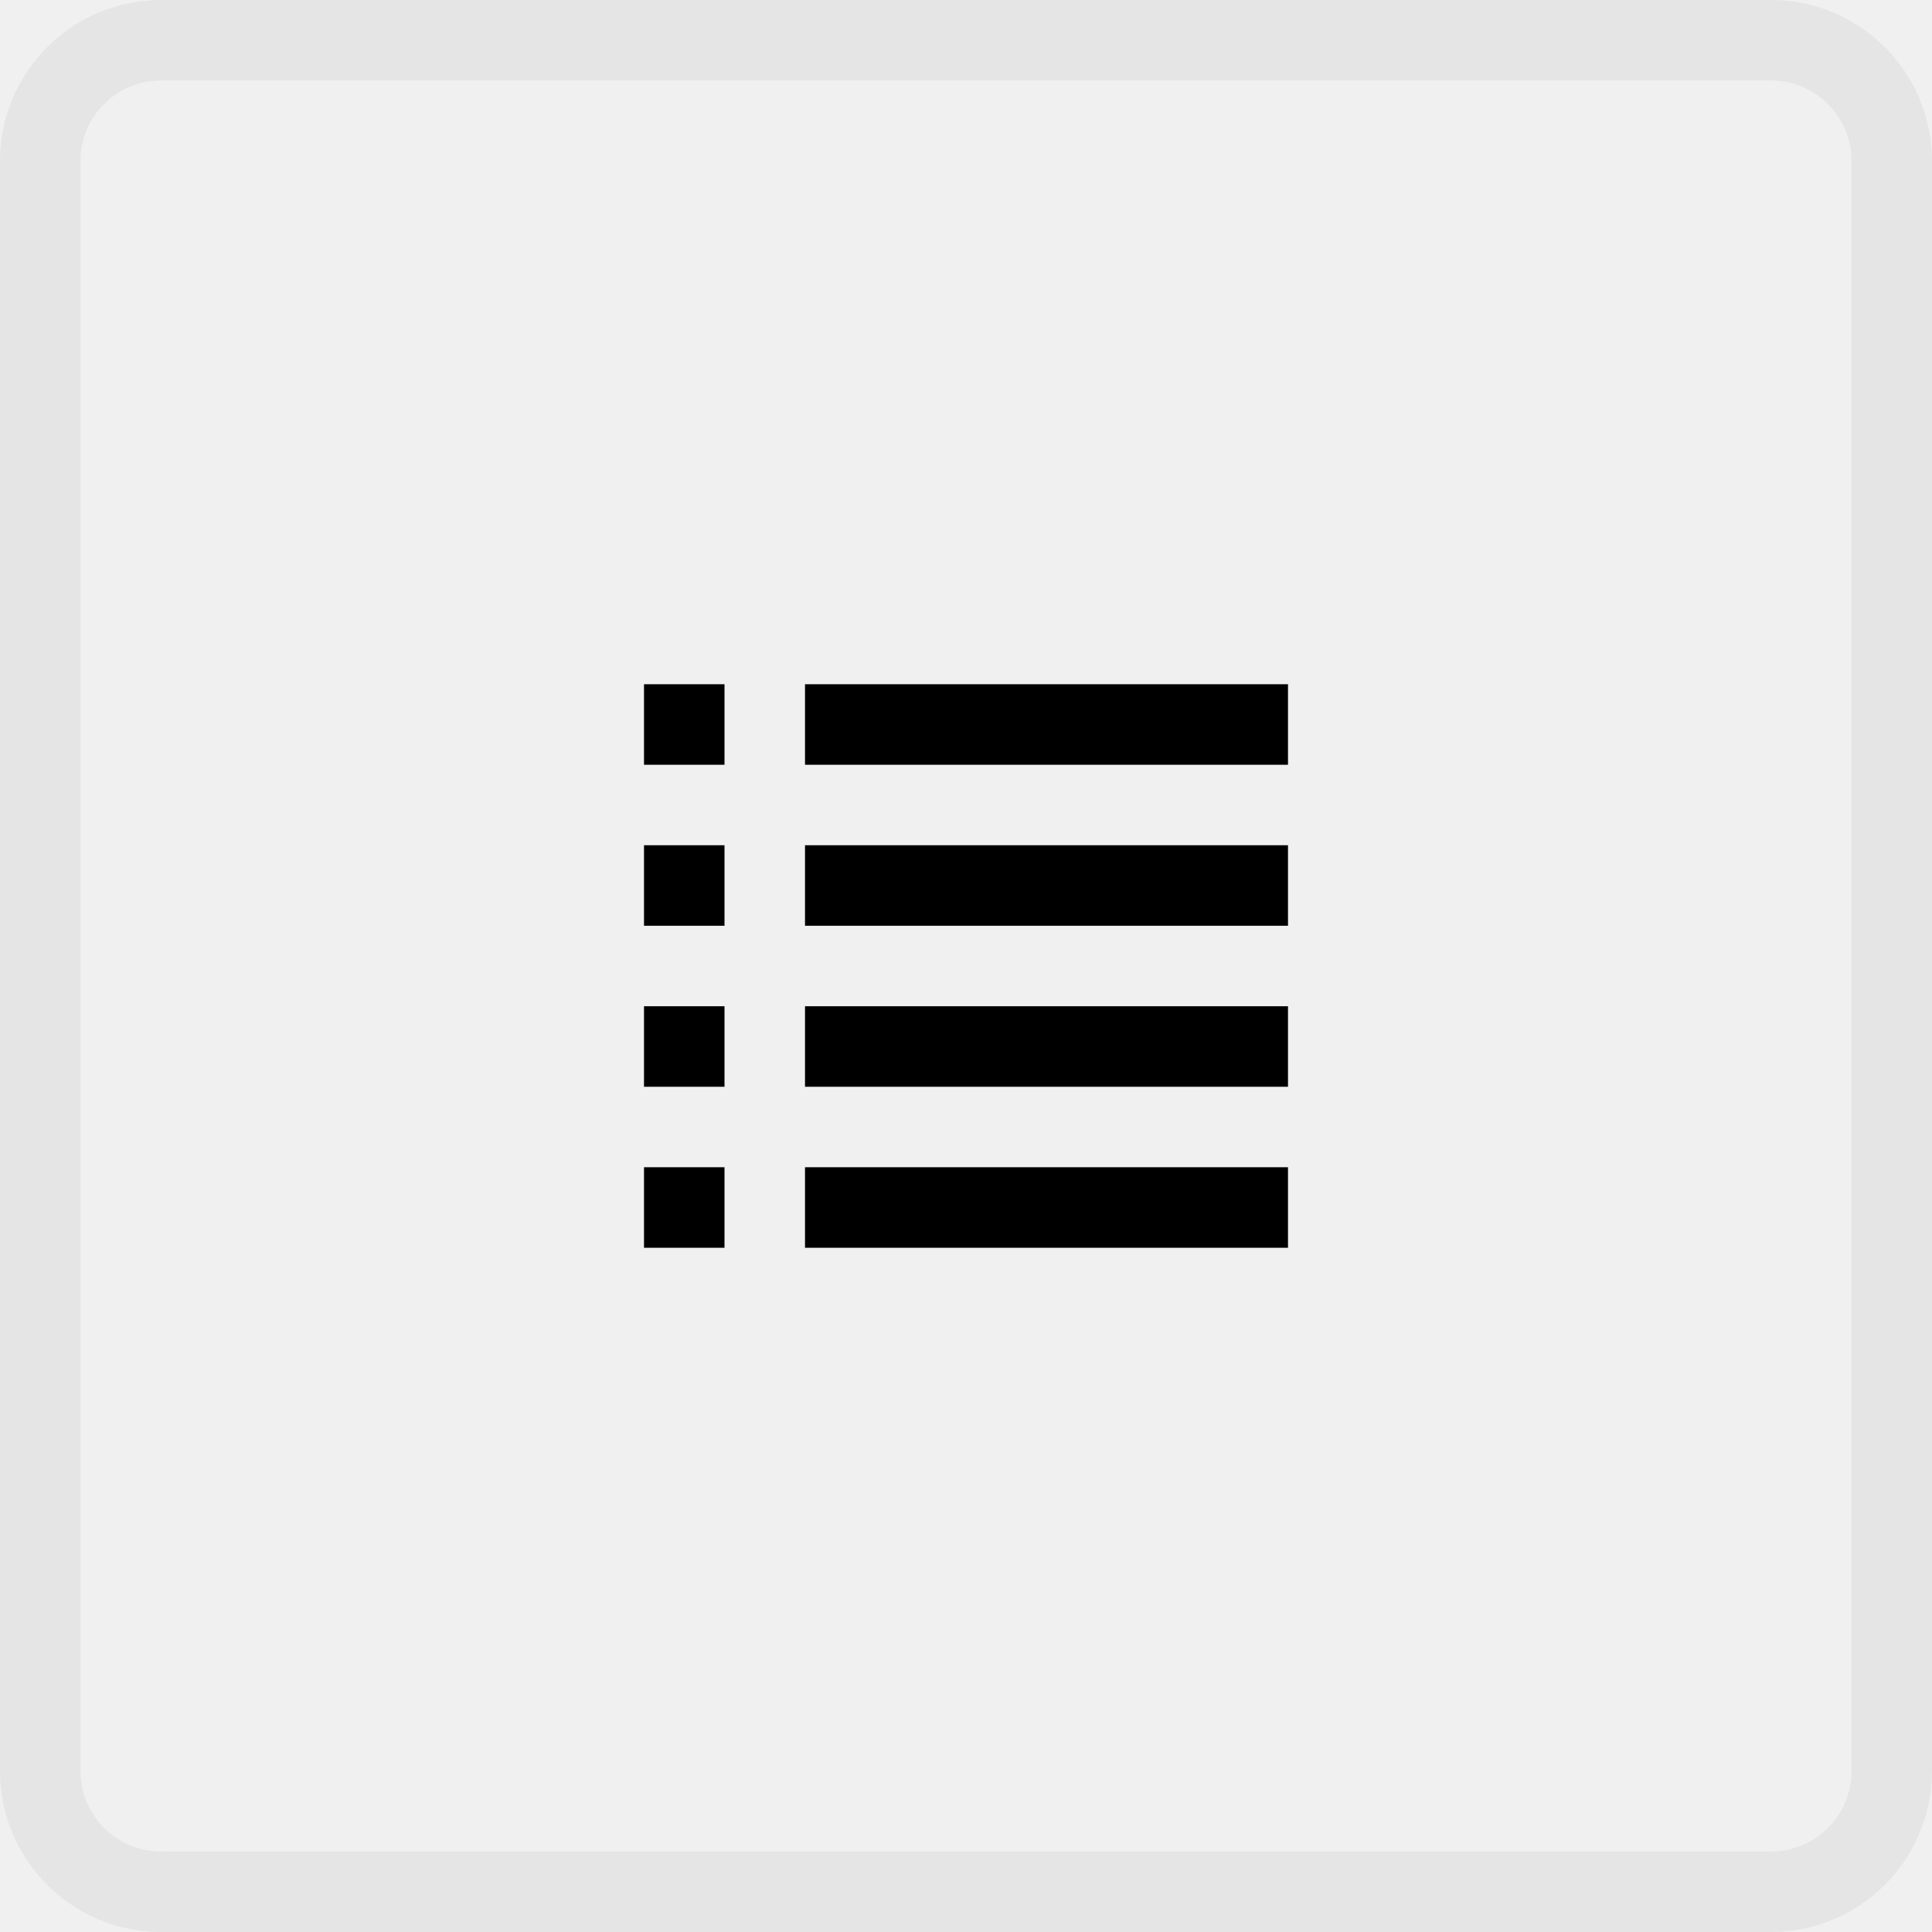
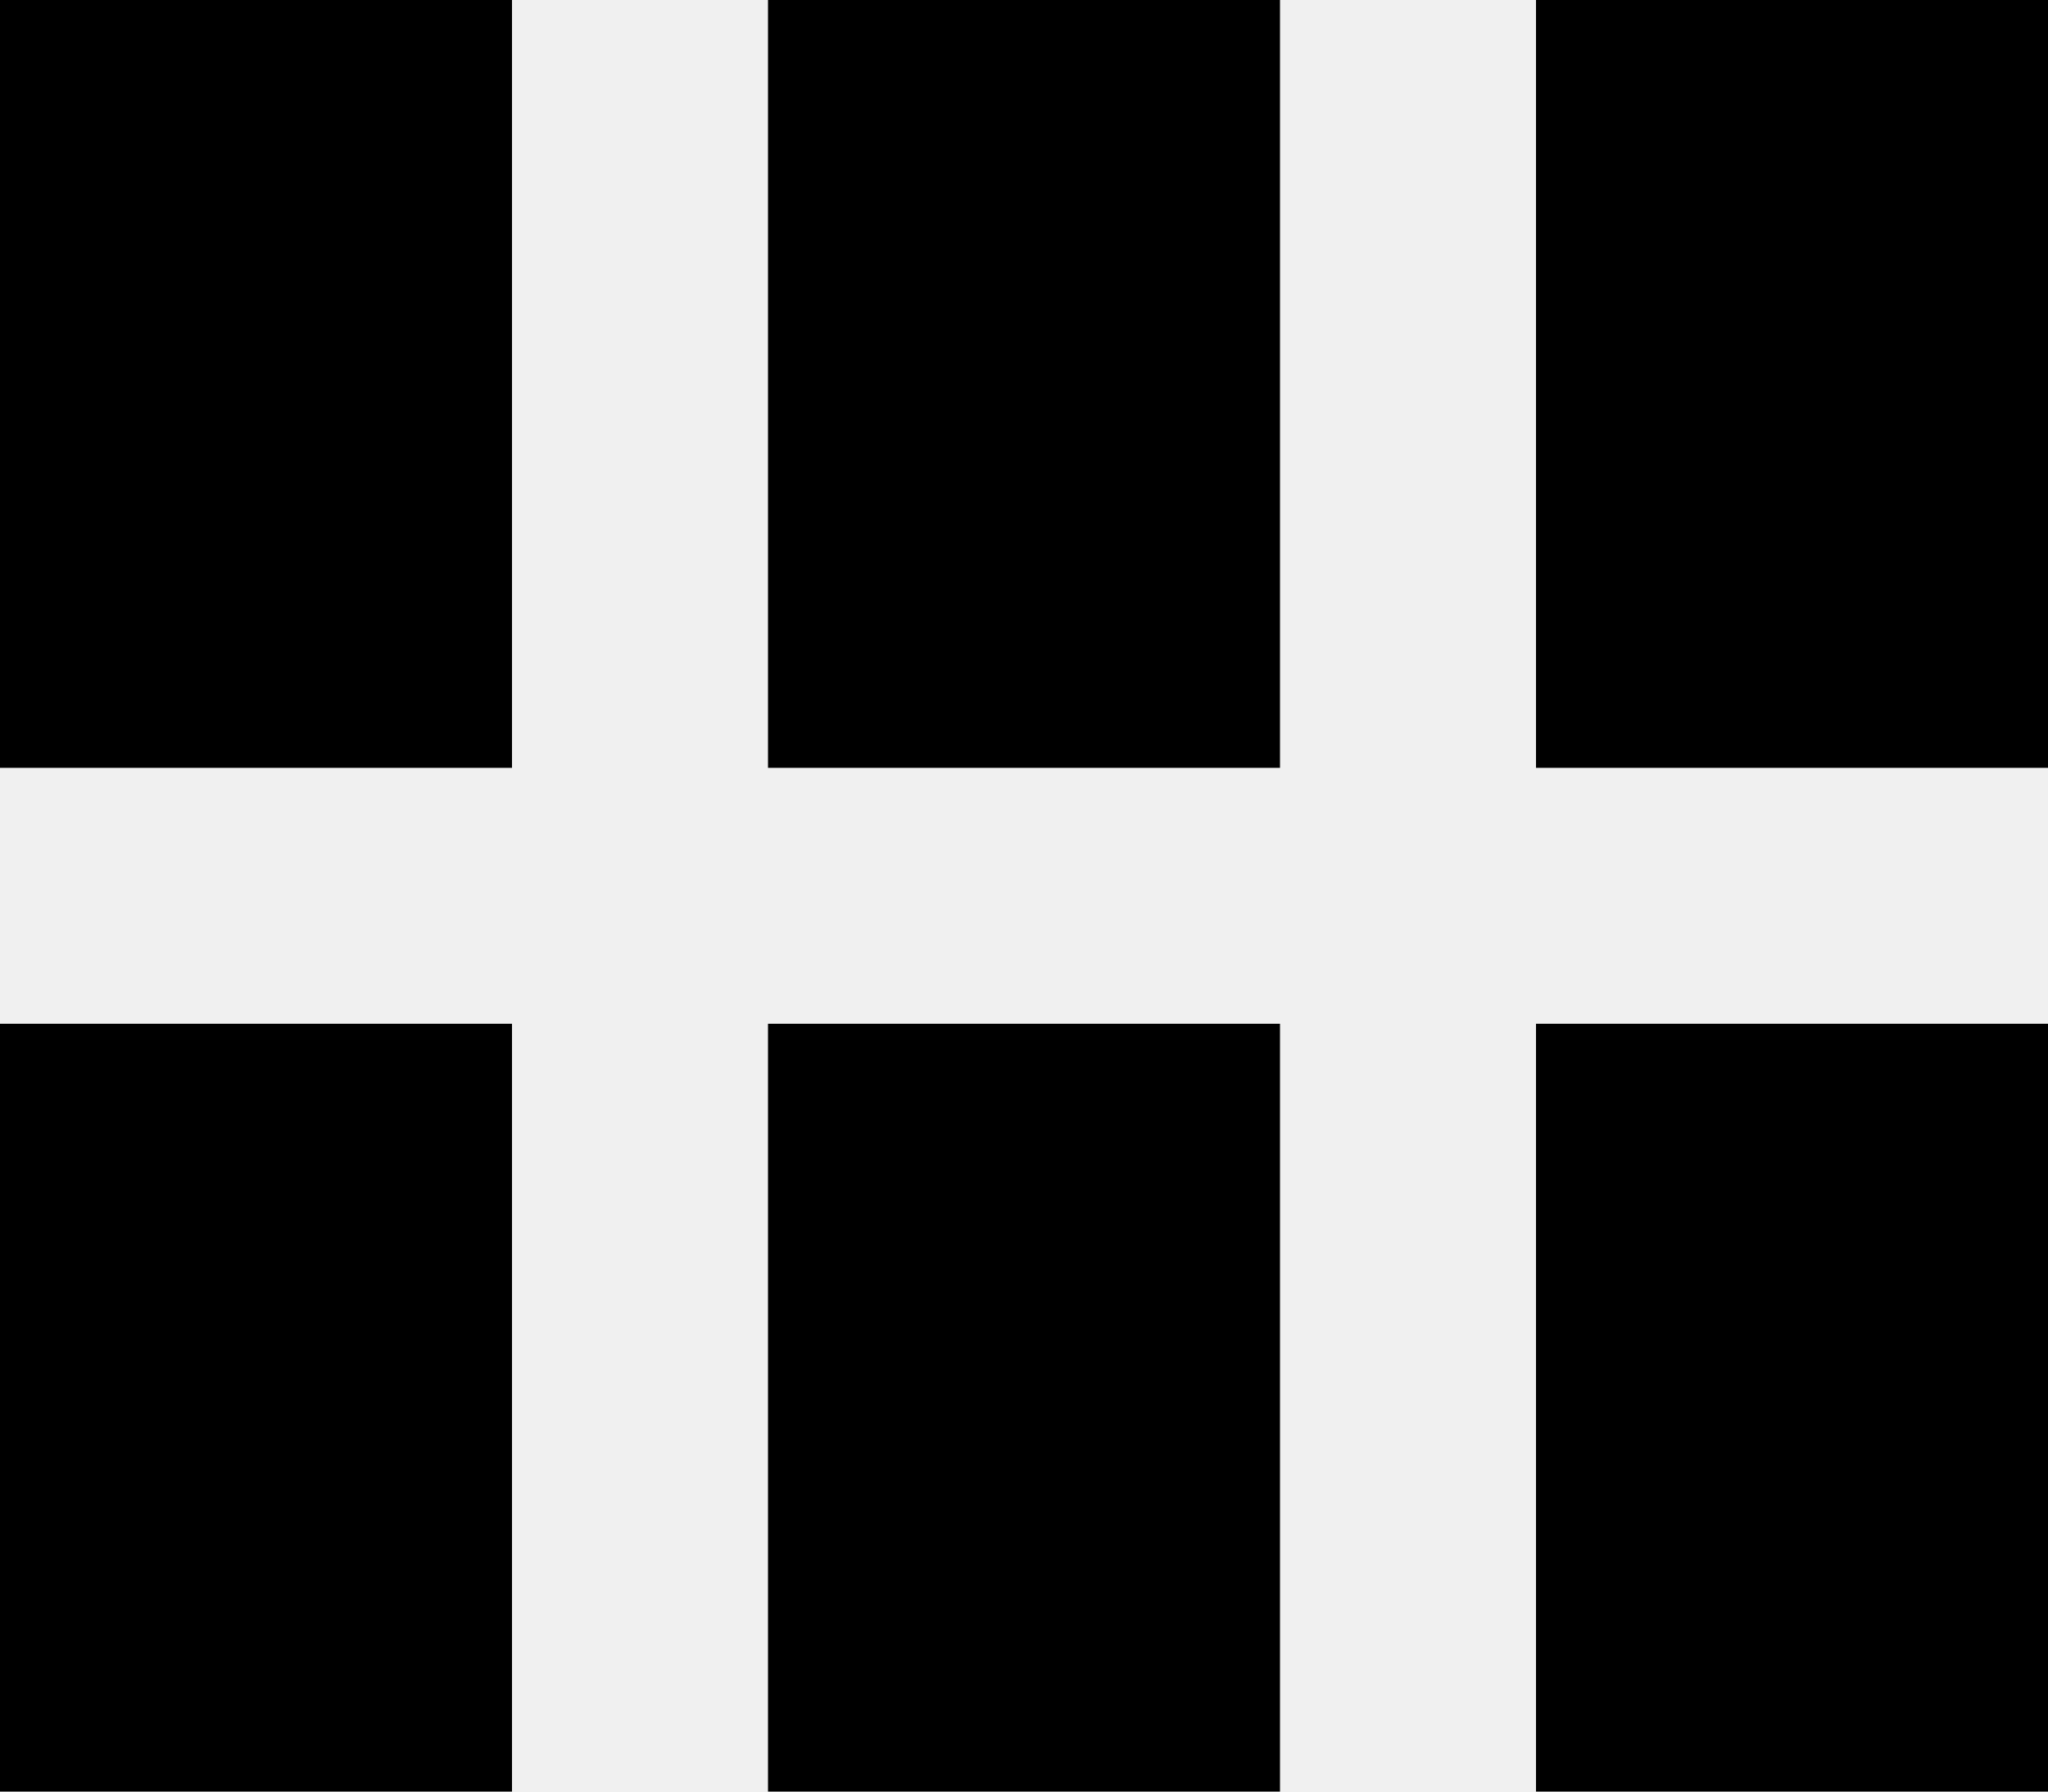
- <svg xmlns="http://www.w3.org/2000/svg" width="48" height="48" viewBox="0 0 48 48" fill="none">
-   <g clip-path="url(#clip0_33548_2388)">
-     <path d="M18 17H16V19H18V17Z" fill="black" />
-     <path d="M32 17H20V19H32V17Z" fill="black" />
-     <path d="M18 21H16V23H18V21Z" fill="black" />
-     <path d="M32 21H20V23H32V21Z" fill="black" />
-     <path d="M18 25H16V27H18V25Z" fill="black" />
-     <path d="M32 25H20V27H32V25Z" fill="black" />
-     <path d="M18 29H16V31H18V29Z" fill="black" />
-     <path d="M32 29H20V31H32V29Z" fill="black" />
-   </g>
-   <rect x="1" y="1" width="46" height="46" rx="3" stroke="#E5E5E5" stroke-width="2" />
-   <defs>
-     <clipPath id="clip0_33548_2388">
-       <rect width="16" height="14" fill="white" transform="translate(16 17)" />
-     </clipPath>
-   </defs>
+ <svg xmlns="http://www.w3.org/2000/svg" width="16" height="14" viewBox="0 0 16 14" fill="none">
+   <path d="M4 0H0V6H4V0Z" fill="black" />
+   <path d="M16 0H12V6H16V0Z" fill="black" />
+   <path d="M10 0H6V6H10V0Z" fill="black" />
+   <path d="M4 8H0V14H4V8Z" fill="black" />
+   <path d="M16 8H12V14H16V8Z" fill="black" />
+   <path d="M10 8H6V14H10V8Z" fill="black" />
</svg>
